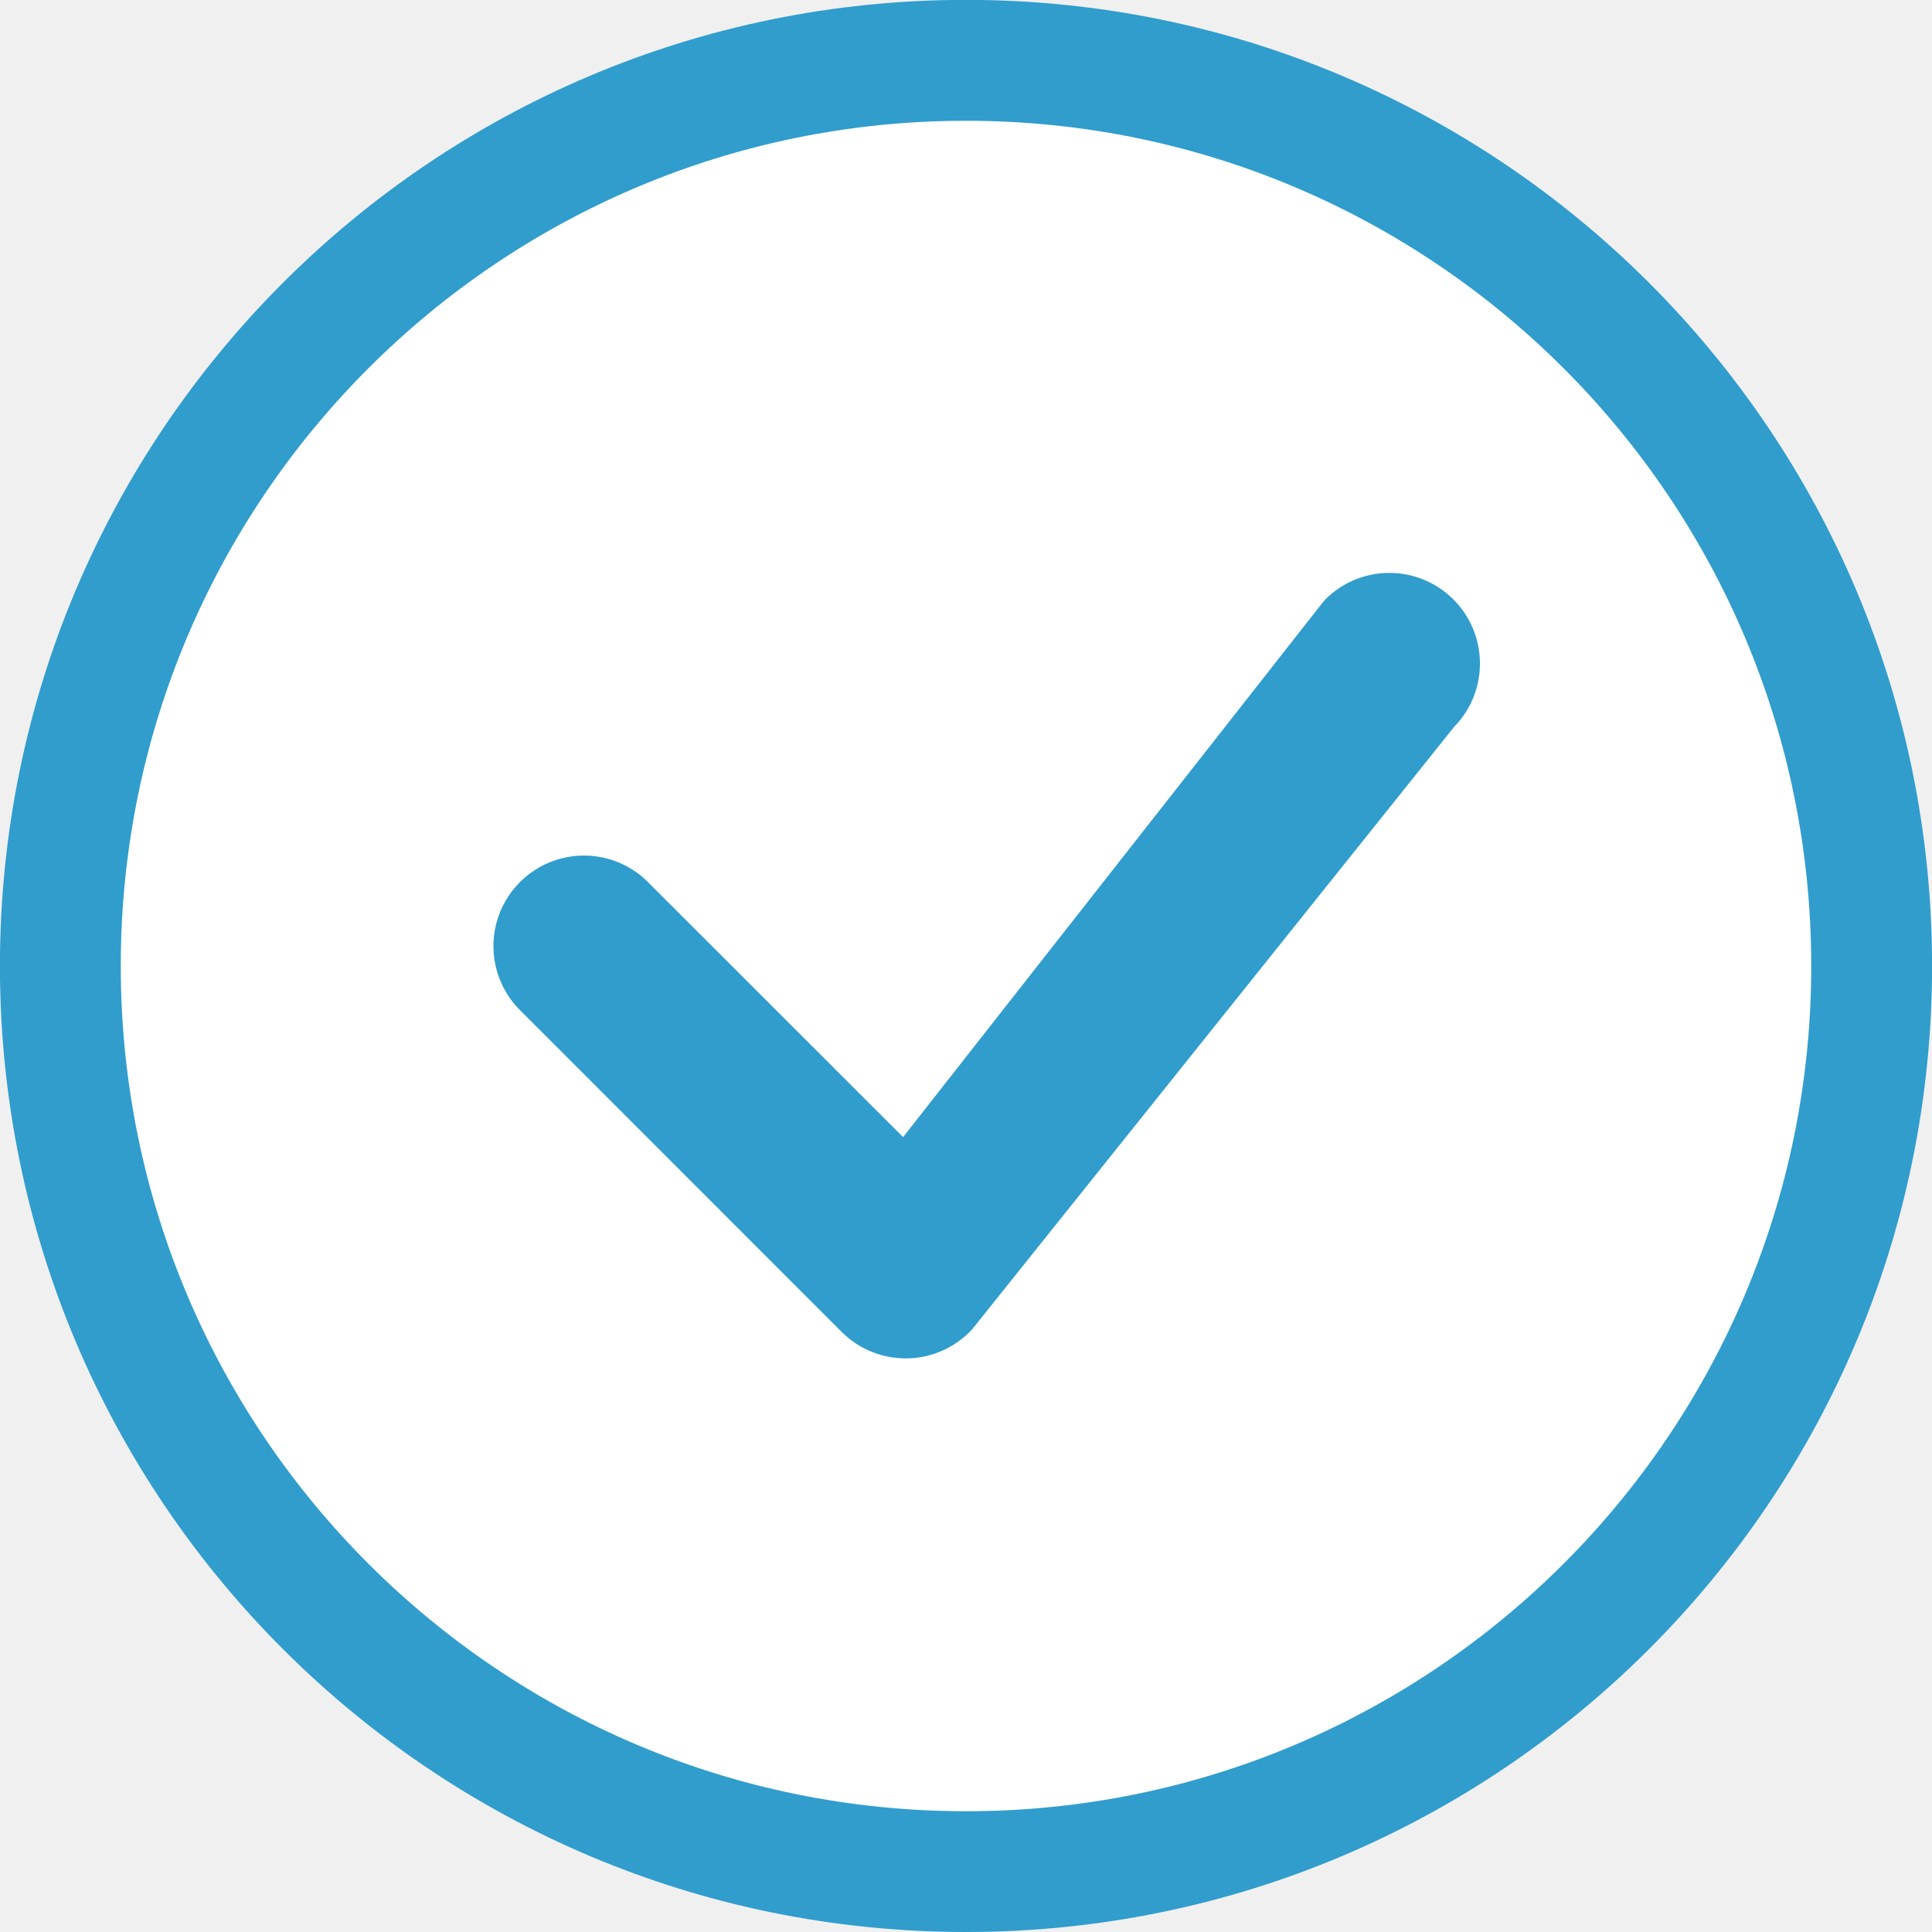
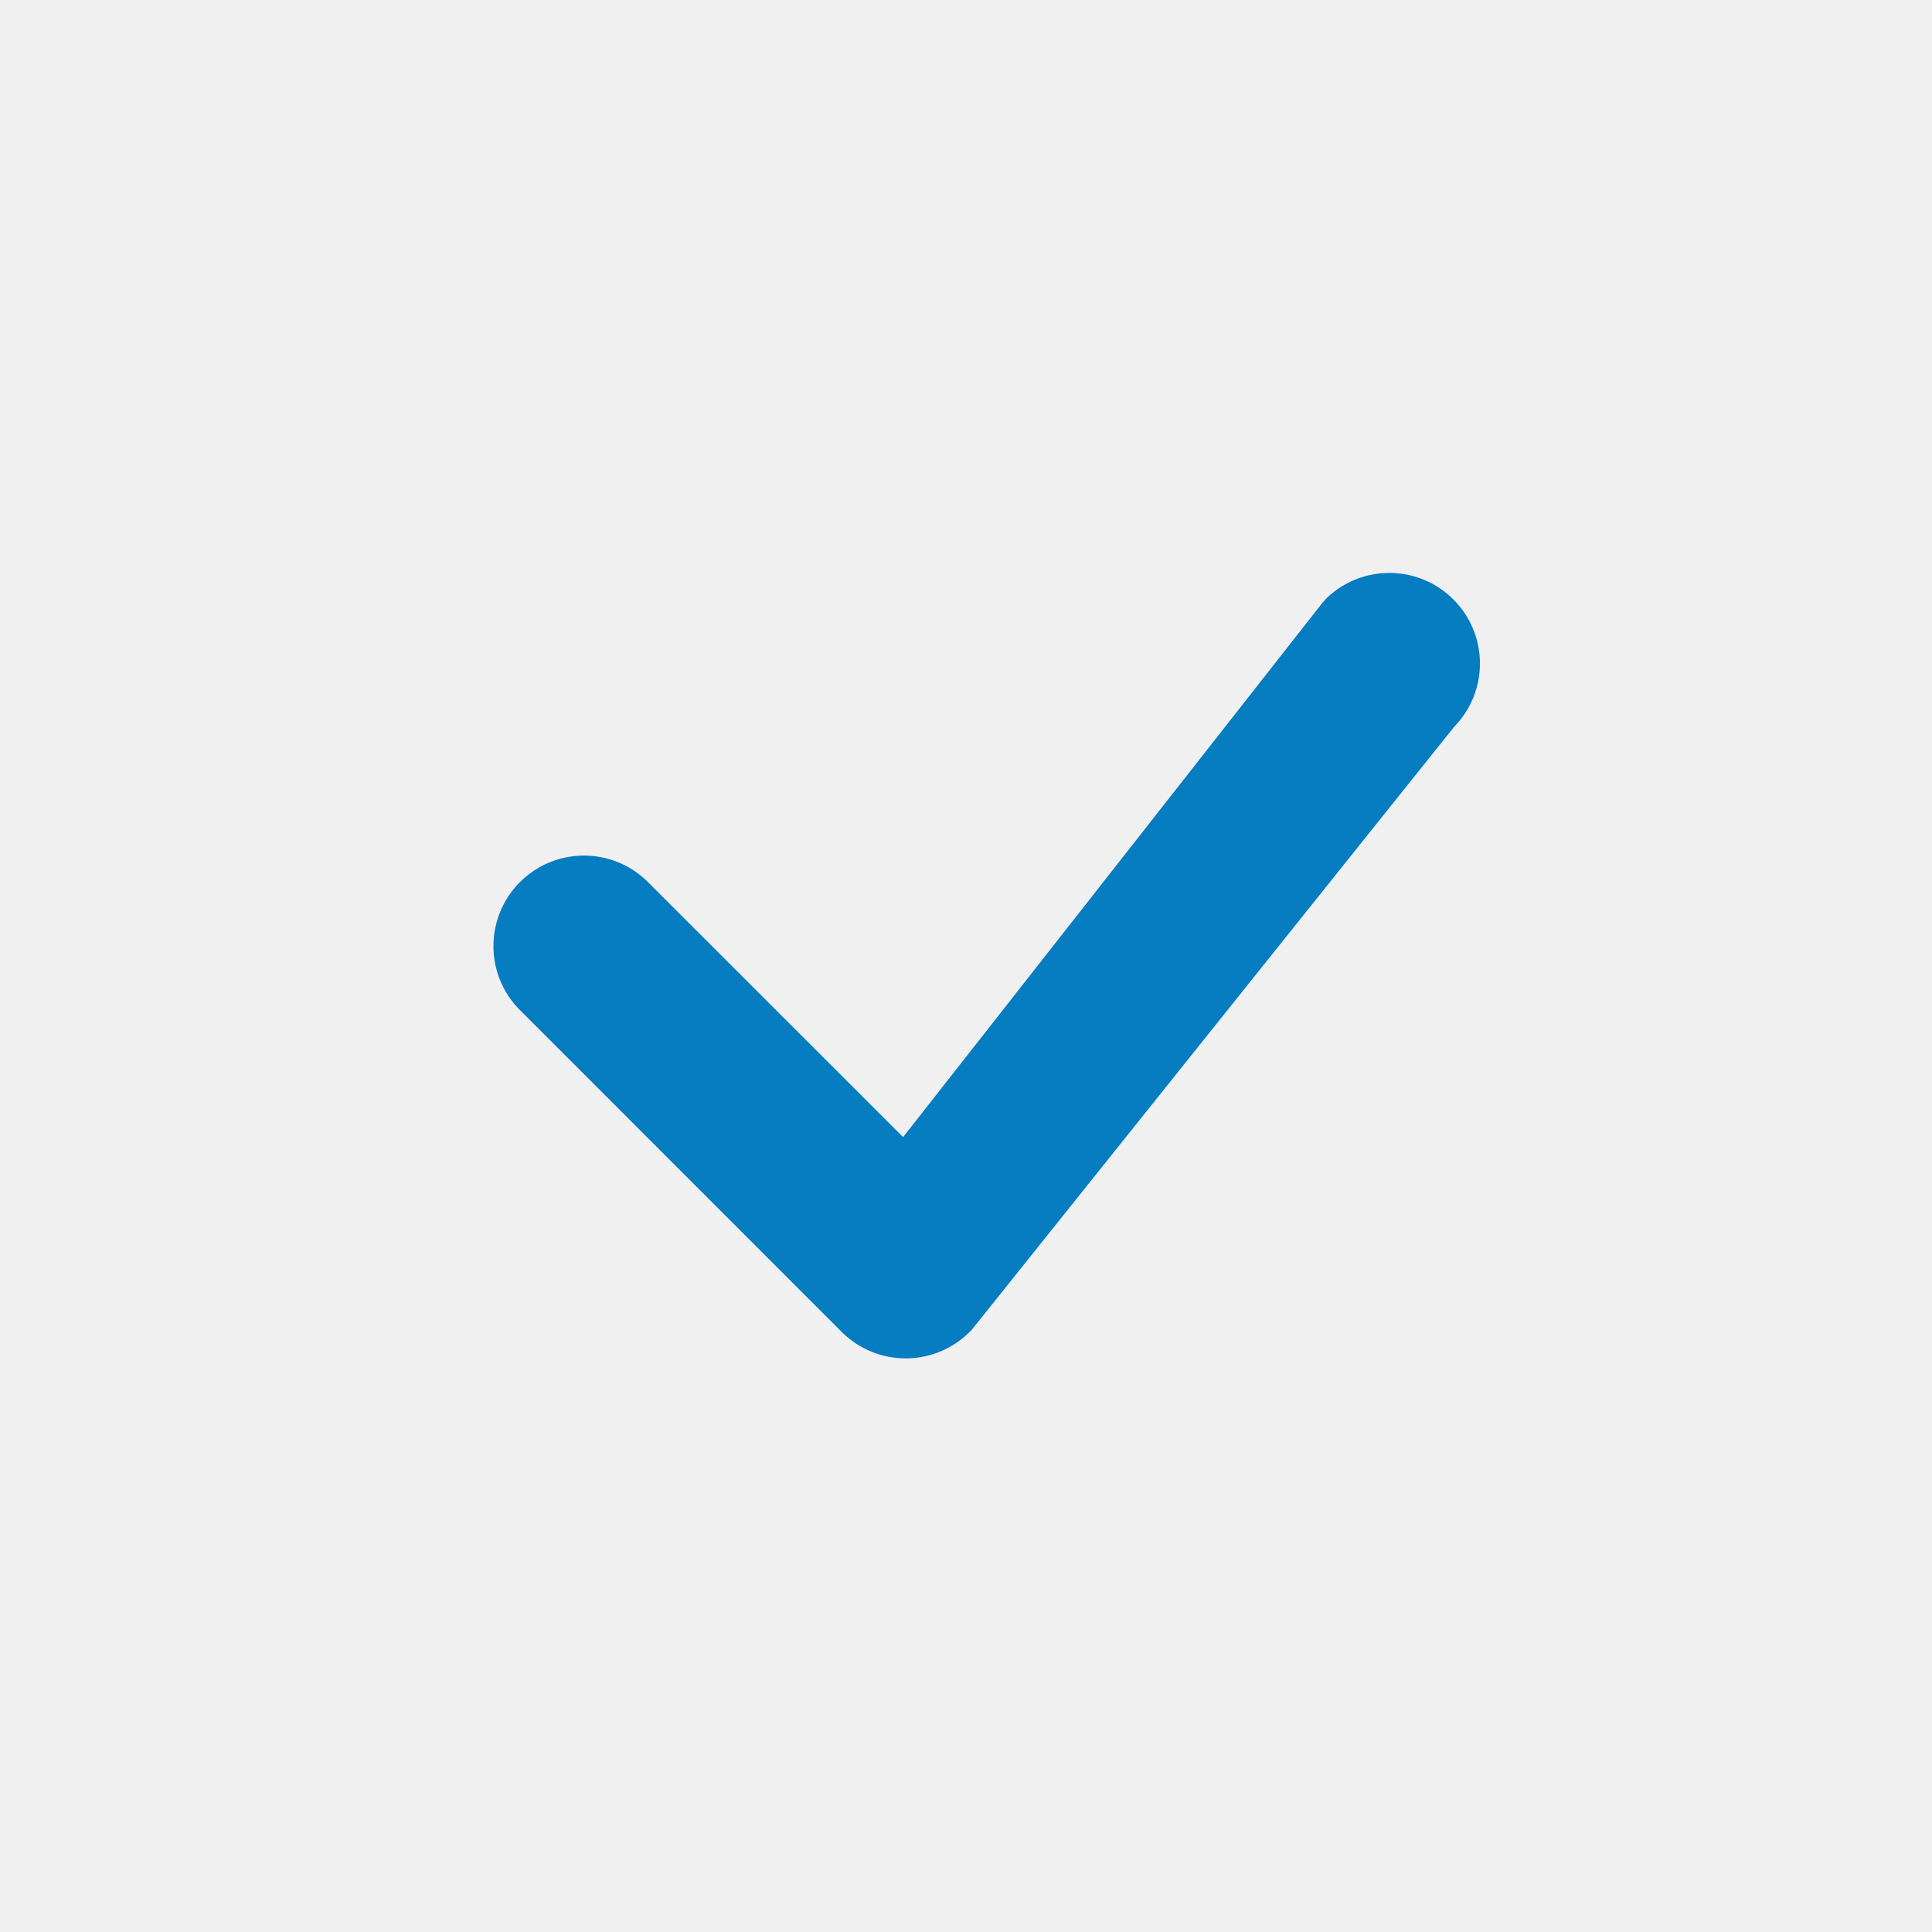
<svg xmlns="http://www.w3.org/2000/svg" width="16" height="16" fill="none">
-   <g clip-path="url(#clip0)" fill-rule="evenodd" clip-rule="evenodd">
-     <path d="M8 15A7 7 0 108 1a7 7 0 000 14z" fill="#fff" />
-     <path d="M8 15A7 7 0 108 1a7 7 0 000 14zm0 1A8 8 0 108-.001 8 8 0 008 16z" fill="#309DCD" />
-     <path d="M10.97 4.97a.75.75 0 011.072 1.05L8.05 11.01a.75.75 0 01-1.08.02L4.325 8.384a.75.75 0 111.06-1.06l2.094 2.093 3.473-4.425a.24.24 0 01.02-.022h-.001z" fill="#309DCD" />
+   <g clip-path="url(#clip0)">
+     <path fill-rule="evenodd" clip-rule="evenodd" d="M10.97 4.97a.75.75 0 011.072 1.05L8.05 11.01a.75.75 0 01-1.08.02L4.325 8.384a.75.75 0 111.06-1.06l2.094 2.093 3.473-4.425a.238.238 0 01.02-.022h-.001z" fill="#067CC1" />
  </g>
  <defs>
    <clipPath id="clip0">
      <path fill="#fff" d="M0 0h16v16H0z" />
    </clipPath>
  </defs>
</svg>
